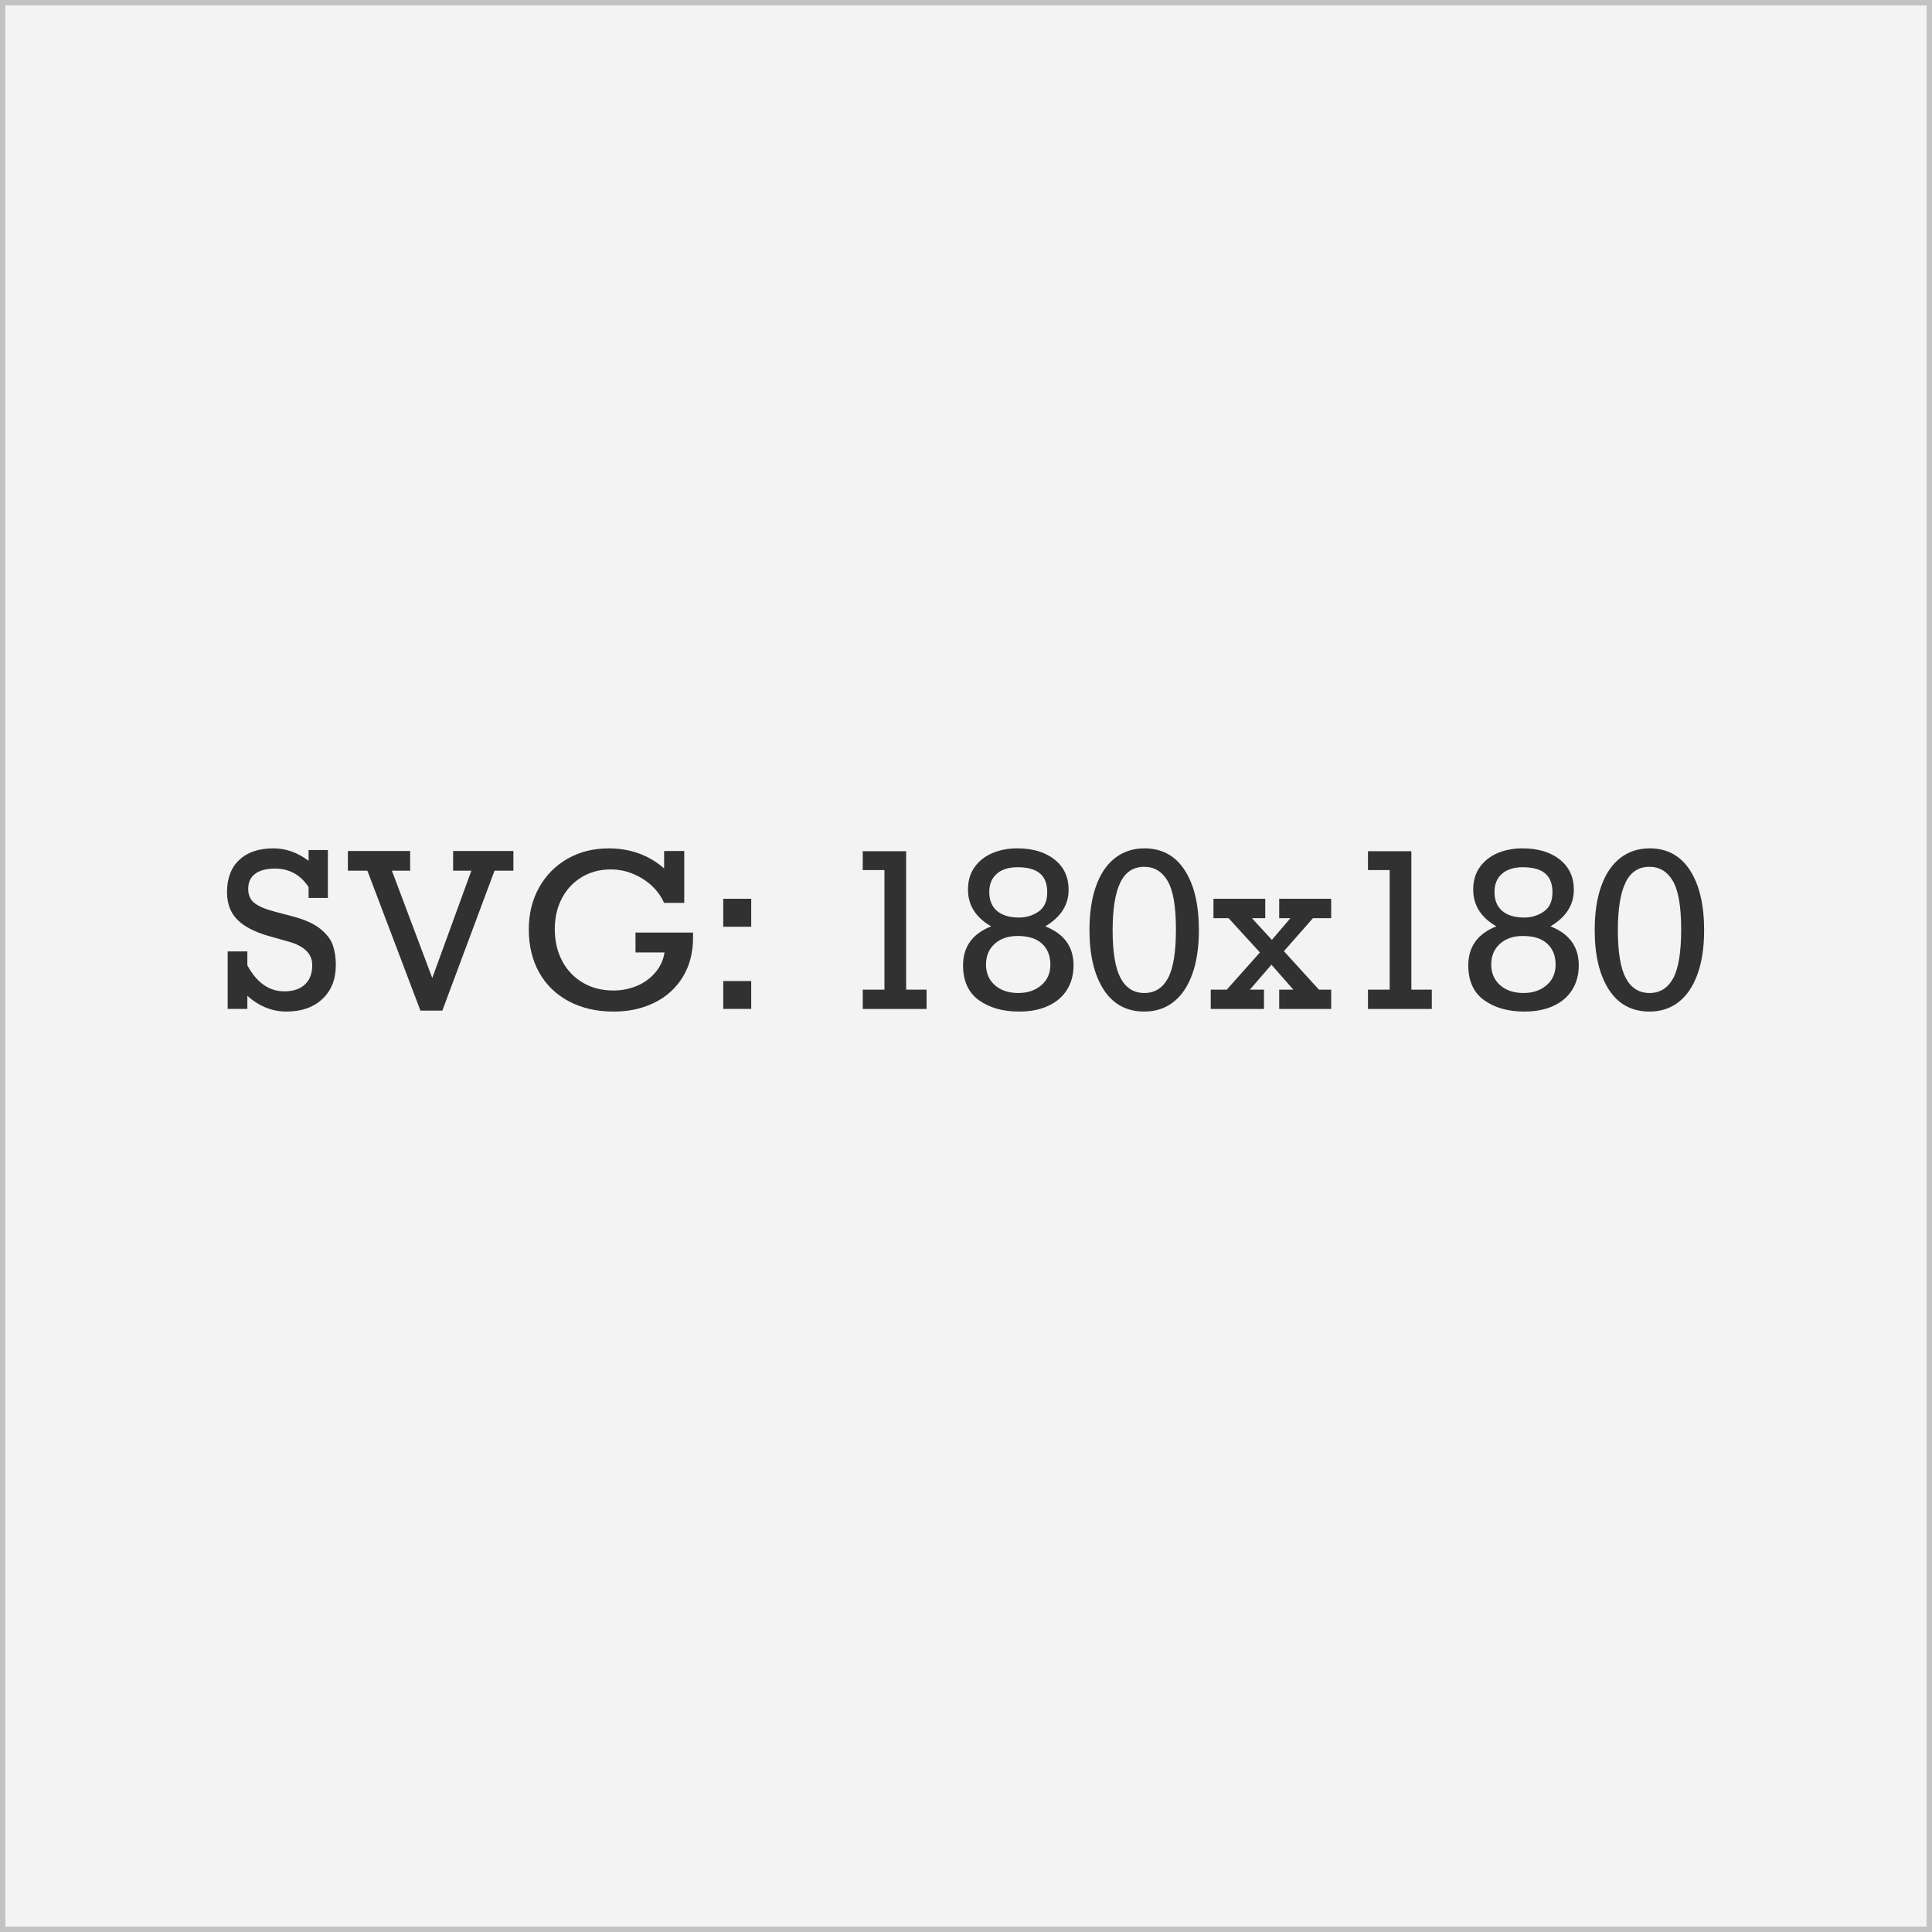
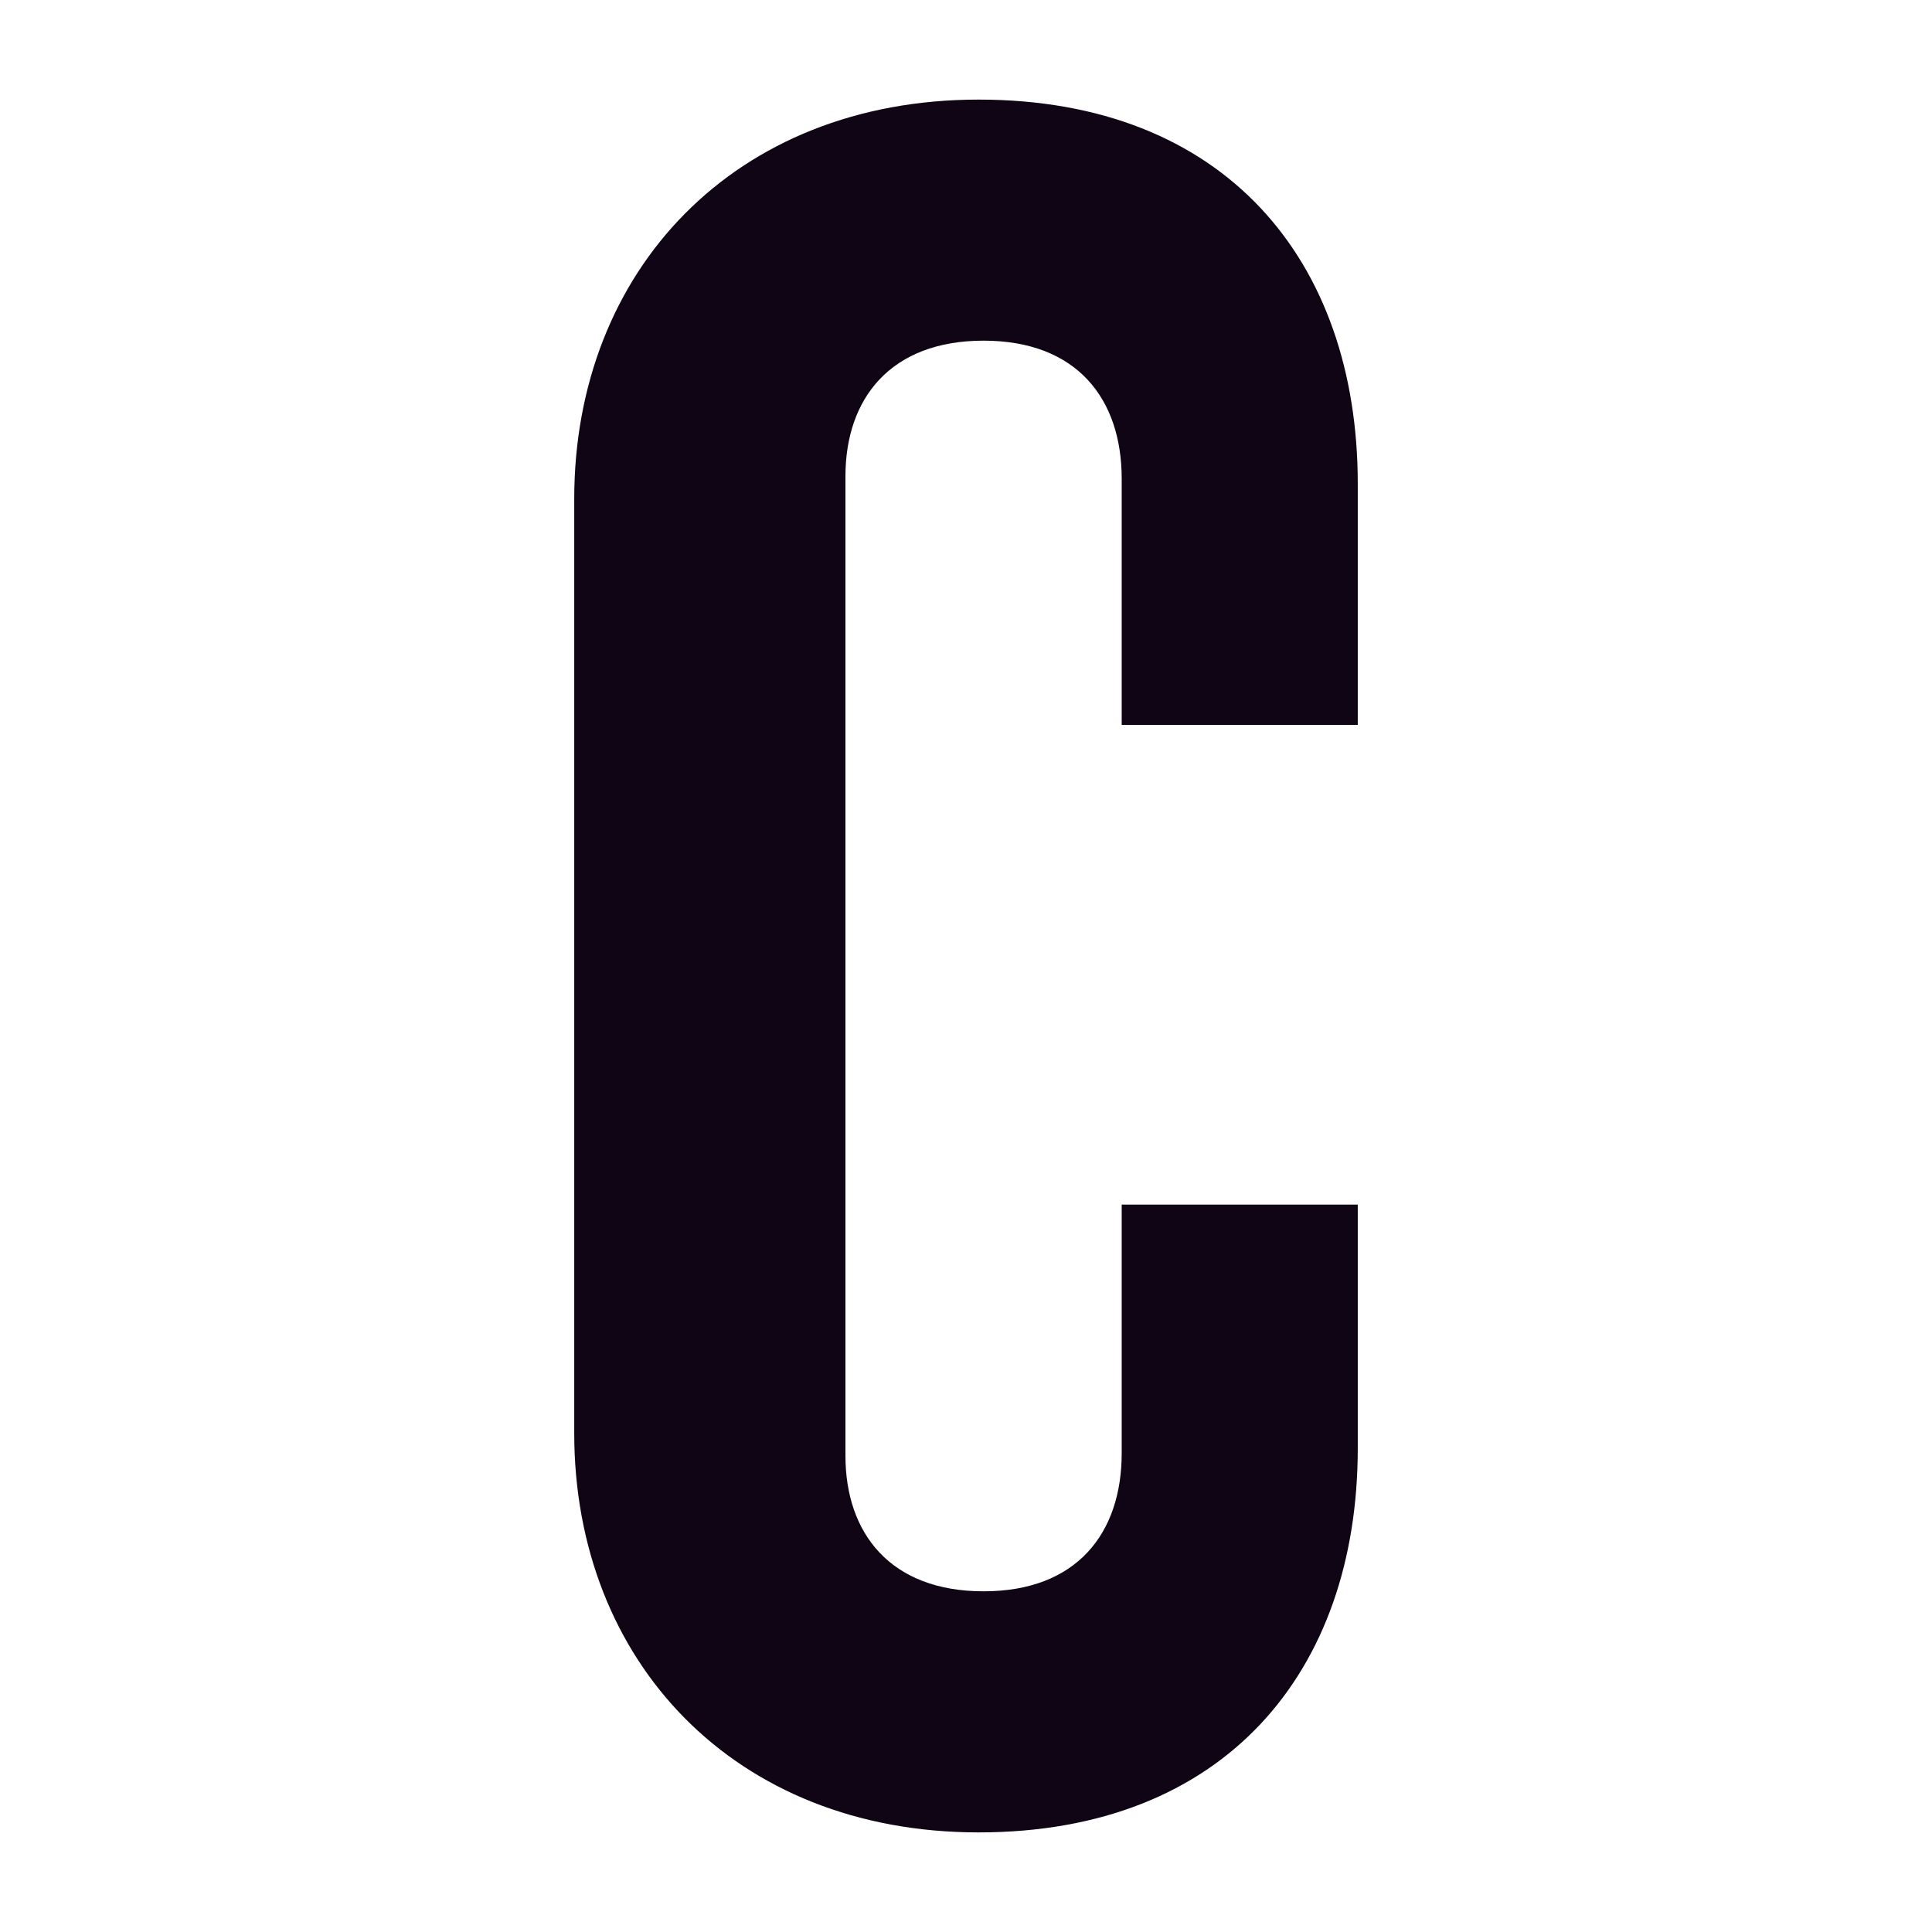
- <svg xmlns="http://www.w3.org/2000/svg" xmlns:xlink="http://www.w3.org/1999/xlink" width="180" height="180">
-   <g fill="none" fill-rule="evenodd">
-     <path fill="#f3f3f3" d="M0 0h180v180H0z" />
-     <g fill="#313131" fill-rule="nonzero">
-       <path d="M28.75 80.202v-1.006h1.797v4.463H28.75v-1.016c-.762-1.146-1.803-1.719-3.125-1.719-.807 0-1.426.163-1.855.488s-.645.794-.645 1.406c0 .586.203 1.032.61 1.338s1.03.566 1.87.781l1.729.459c1.1.293 1.945.68 2.534 1.162s.973.993 1.152 1.533.269 1.143.269 1.807c0 1.335-.417 2.393-1.25 3.174s-1.95 1.172-3.35 1.172c-1.335 0-2.549-.488-3.643-1.465V94H21.21v-5.36h1.836v1.299c.879 1.615 2.025 2.422 3.438 2.422.827 0 1.468-.213 1.924-.64s.684-1.027.684-1.802c0-1.055-.742-1.787-2.227-2.197l-1.836-.518c-1.322-.378-2.298-.889-2.93-1.533s-.947-1.494-.947-2.549c0-1.296.382-2.3 1.147-3.013s1.821-1.069 3.169-1.069c1.172 0 2.266.387 3.281 1.162zm7.763.918l3.76 10 3.643-10h-1.7v-1.836h5.616v1.836h-1.758l-4.863 13.037H39.17L34.228 81.12h-1.816v-1.836h5.801v1.836zm25.362-.215v-1.621h1.875v4.834h-1.875c-.43-.944-1.108-1.699-2.036-2.266s-1.903-.85-2.925-.85c-1.016 0-1.921.239-2.715.718s-1.411 1.138-1.851 1.978-.659 1.794-.659 2.861c0 1.12.231 2.113.693 2.979a5.04 5.04 0 0 0 1.929 2.021c.824.482 1.763.723 2.817.723a5.62 5.62 0 0 0 2.231-.439 4.49 4.49 0 0 0 1.709-1.25c.452-.54.734-1.159.845-1.855h-2.705v-1.855h5.361v.479c0 1.4-.319 2.62-.957 3.662a6.29 6.29 0 0 1-2.642 2.393c-1.123.554-2.384.83-3.784.83-1.595 0-2.993-.321-4.194-.962s-2.122-1.538-2.764-2.69-.962-2.49-.962-4.014c0-1.452.321-2.751.962-3.896s1.525-2.039 2.651-2.681 2.402-.962 3.828-.962c2.018 0 3.74.622 5.166 1.865zm5.508 5.439v-2.607h2.607v2.607h-2.607zm0 7.656v-2.598h2.607V94h-2.607zm18.945-1.796v1.797h-5.947v-1.797h2.021V81.061h-2.021v-1.757h4.042v12.9z" />
-       <use xlink:href="#B" />
-       <path d="M116.64 85.544l1.856 2.021 1.728-2.021h-1.045v-1.807h4.844v1.807h-1.699l-2.705 3.076 3.262 3.584h1.142v1.797h-4.844v-1.797h1.319l-2.041-2.324-2.012 2.324h1.318v1.797h-4.961v-1.797h1.495l3.085-3.467-2.919-3.193h-1.407v-1.807h4.825v1.807zm16.758 6.66v1.797h-5.947v-1.797h2.021V81.061h-2.021v-1.757h4.043v12.9z" />
-       <use xlink:href="#B" x="47.071" />
-     </g>
-     <path stroke="#313131" stroke-opacity=".25" d="M0 0h180v180H0z" />
-   </g>
-   <defs>
-     <path id="B" d="M99.56 82.897c0 1.413-.726 2.549-2.178 3.408 1.758.69 2.637 1.901 2.637 3.633 0 .866-.202 1.623-.605 2.271s-.986 1.149-1.748 1.504-1.663.532-2.705.532c-1.53 0-2.785-.355-3.765-1.064s-1.47-1.79-1.47-3.242c0-1.732.872-2.943 2.617-3.633-1.439-.827-2.158-1.969-2.158-3.428 0-.827.21-1.53.63-2.109s.977-1.012 1.67-1.299 1.453-.43 2.28-.43c1.452 0 2.614.347 3.486 1.04s1.309 1.632 1.309 2.817zm-4.639 2.588c.697 0 1.312-.187 1.846-.562s.801-.968.801-1.782c0-.801-.228-1.392-.684-1.772s-1.149-.571-2.08-.571c-.827 0-1.473.203-1.938.61s-.698.972-.698 1.694c0 .775.243 1.366.728 1.772s1.16.61 2.026.61zm-.039 7.031c.853 0 1.563-.239 2.129-.718s.85-1.125.85-1.938c0-.801-.256-1.444-.767-1.929s-1.274-.728-2.29-.728c-.879 0-1.589.243-2.129.728s-.811 1.128-.811 1.929.277 1.444.83 1.929 1.283.728 2.188.728zm16.816-5.859c0 1.602-.207 2.972-.62 4.111s-.999 2.004-1.758 2.593-1.659.884-2.7.884c-1.654 0-2.92-.684-3.799-2.051s-1.318-3.213-1.318-5.537c0-1.608.207-2.983.62-4.126s1.006-2.01 1.777-2.603 1.678-.889 2.72-.889c1.628 0 2.881.68 3.76 2.041s1.318 3.219 1.318 5.576zm-5.078 5.859c.964 0 1.694-.456 2.192-1.367s.747-2.435.747-4.57c0-2.116-.257-3.615-.771-4.497s-1.243-1.323-2.187-1.323c-1.016 0-1.759.493-2.231 1.479s-.708 2.459-.708 4.419c0 2.057.247 3.548.742 4.473s1.234 1.387 2.217 1.387z" />
-   </defs>
+ <svg xmlns="http://www.w3.org/2000/svg" width="180" height="180">
+   <path fill="#100515" d="M126.5 134.923v-22.696h-21.994v23.163c0 7.487-4.212 12.869-12.869 12.869s-12.869-5.381-12.869-12.635v-91.25c0-7.253 4.212-12.635 12.869-12.635s12.869 5.381 12.869 12.869v22.929H126.5V45.077c0-20.824-12.401-35.798-35.33-35.798-22.696 0-37.67 15.91-37.67 37.202v87.038c0 21.292 14.974 37.202 37.67 37.202 22.929 0 35.33-14.974 35.33-35.798z" />
</svg>
